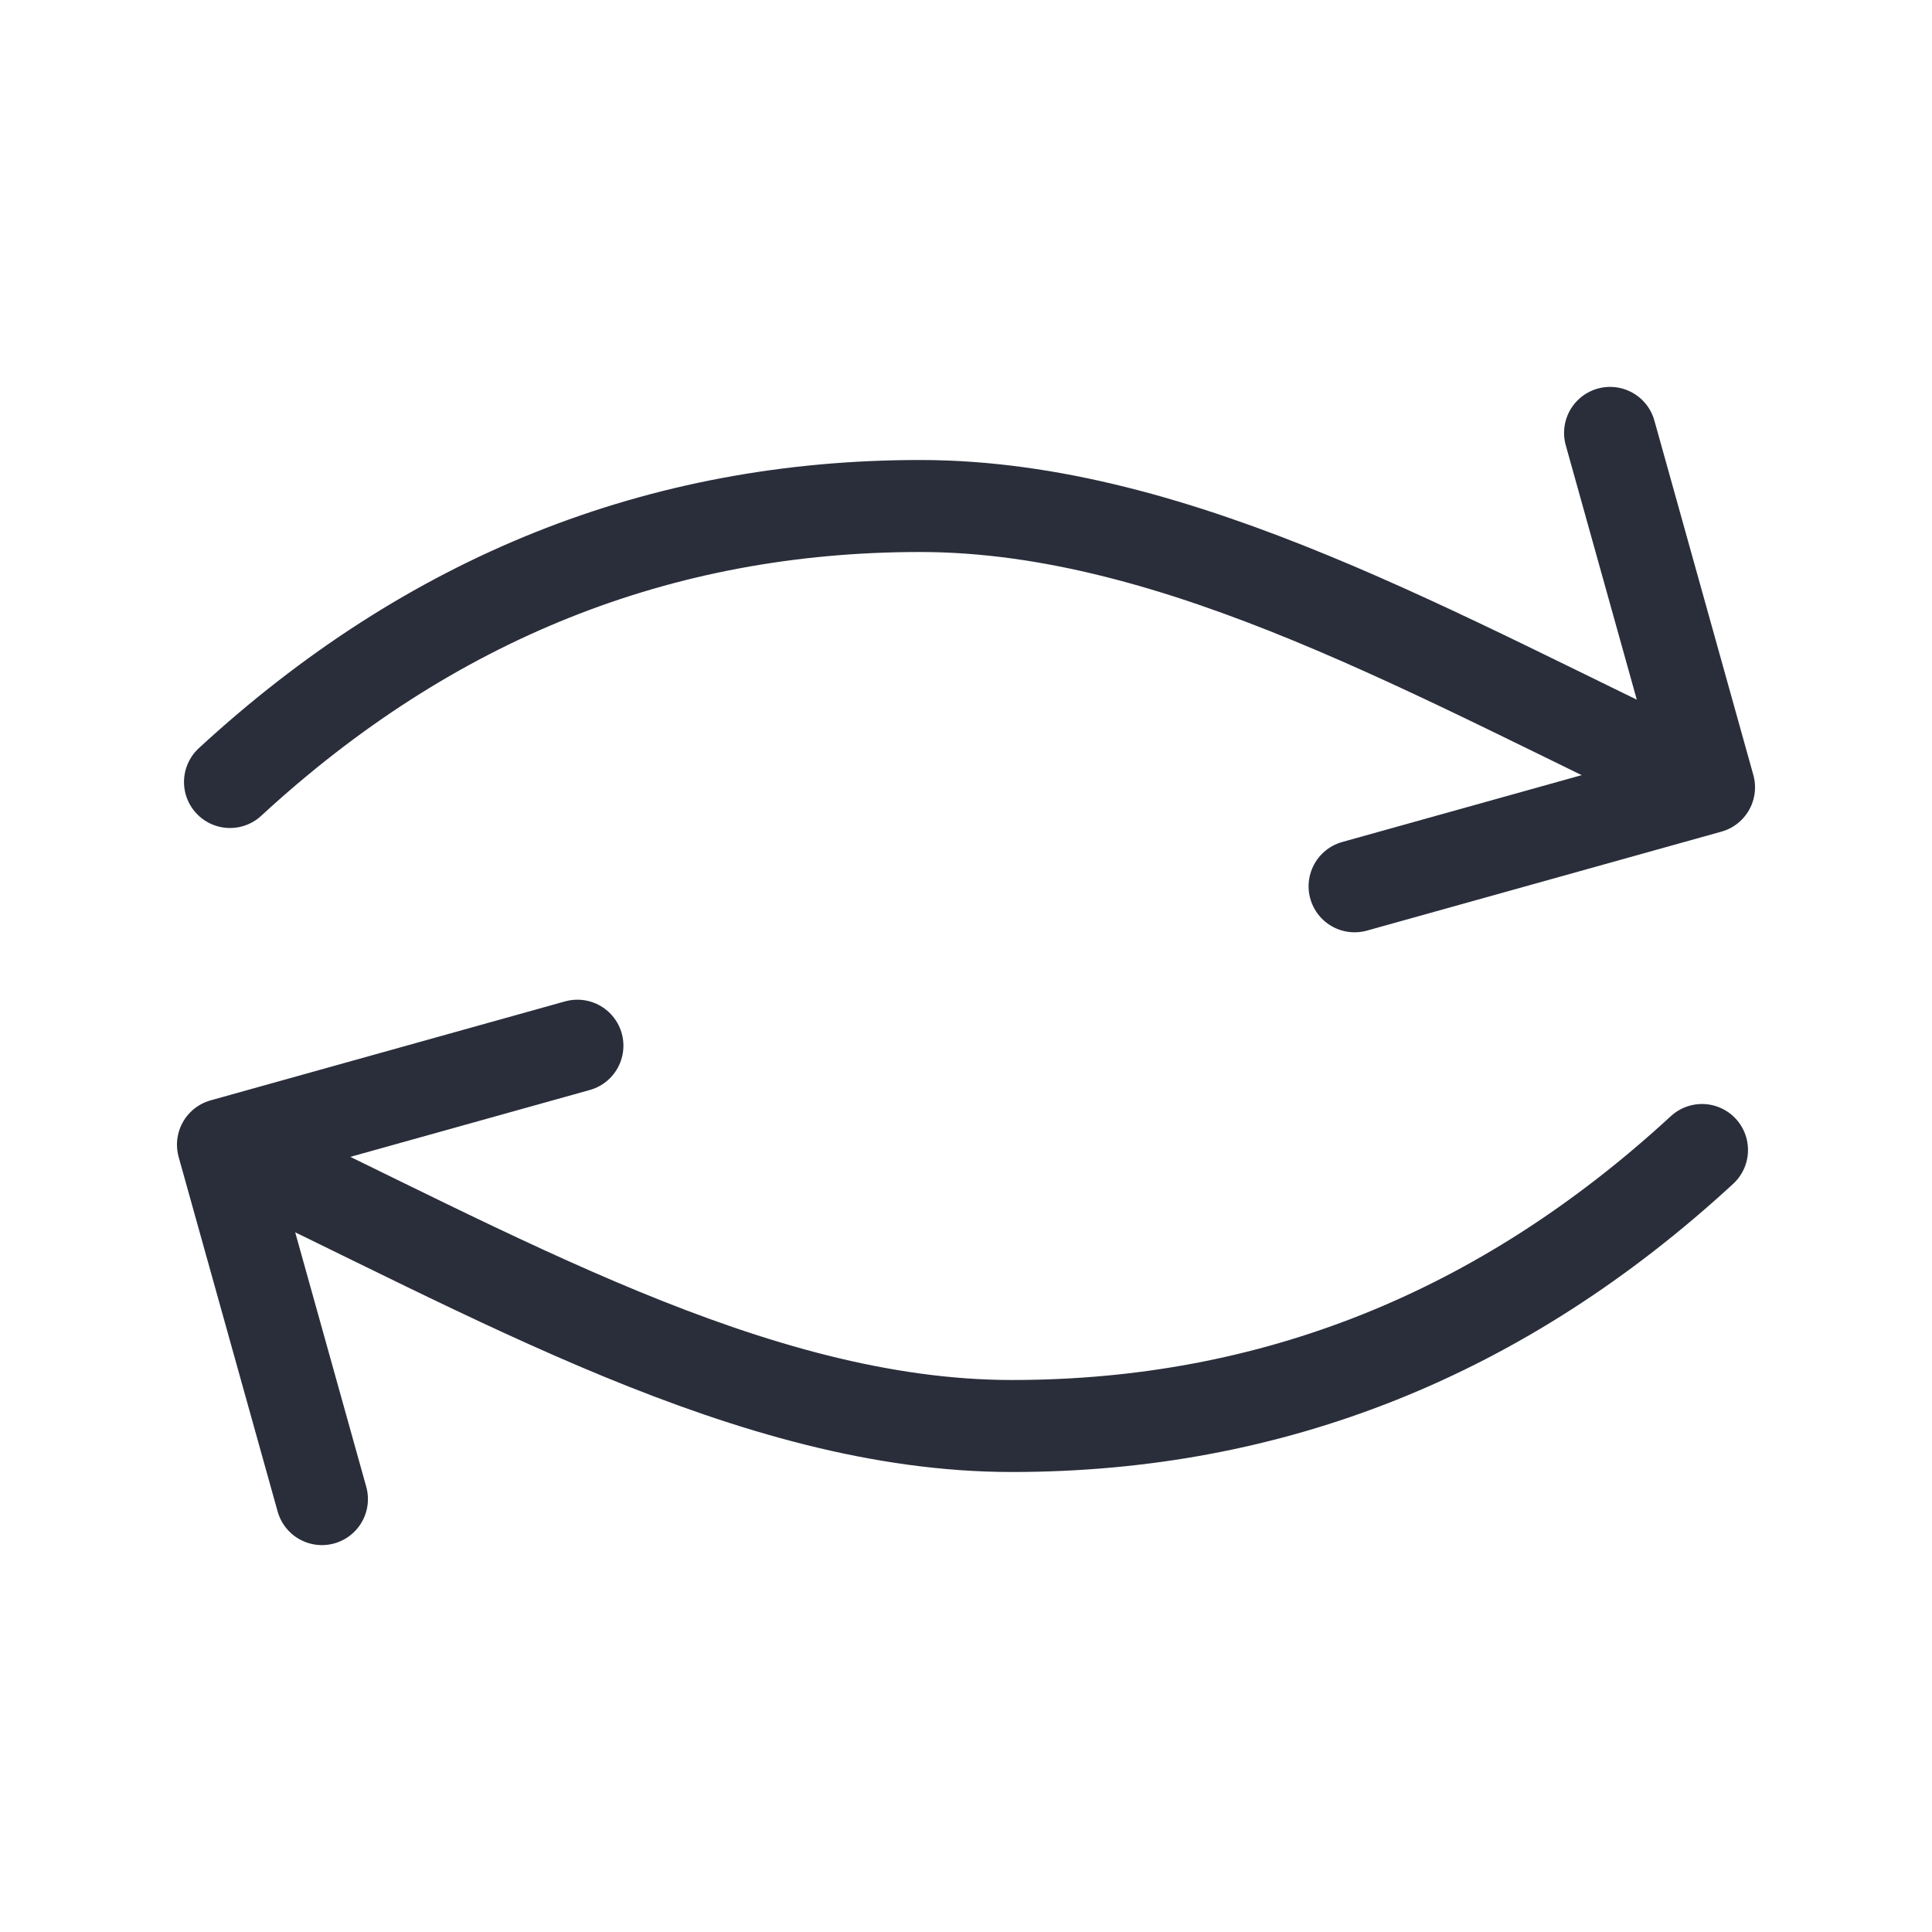
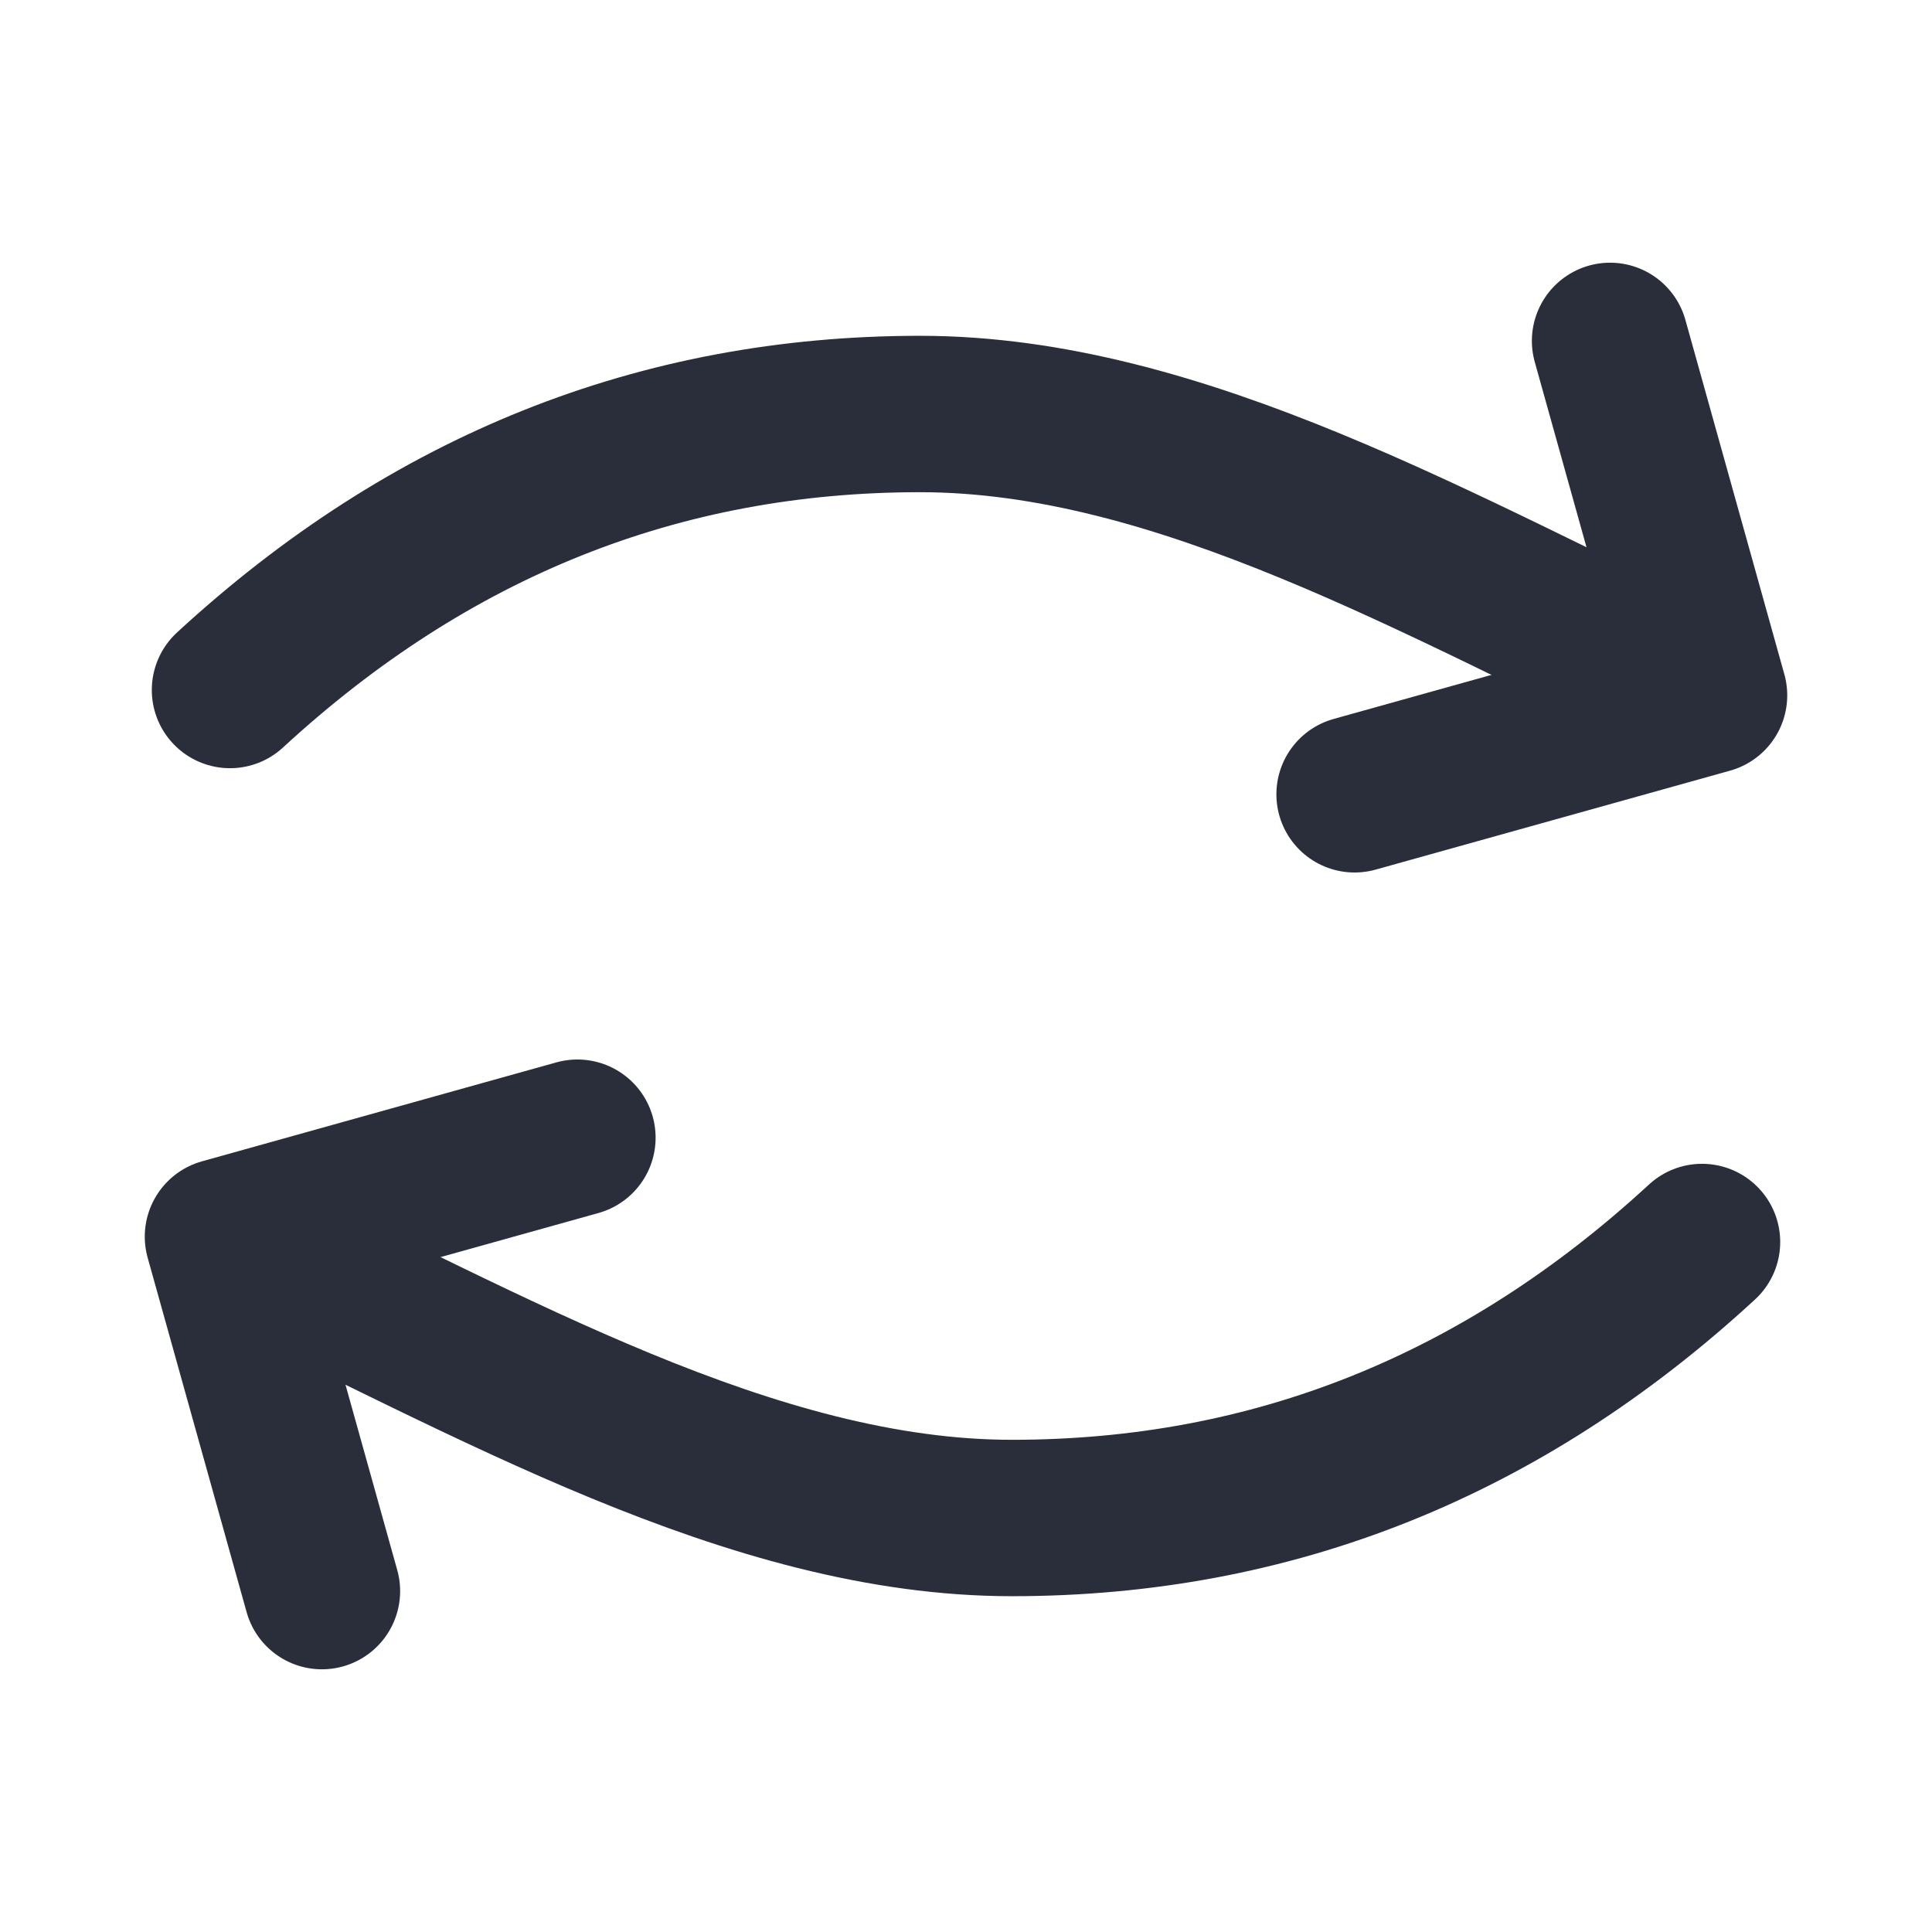
<svg xmlns="http://www.w3.org/2000/svg" height="21" viewBox="0 0 21 21" width="21">
  <g transform="rotate(90 10.5 10.5)">
-     <g fill="none" fill-rule="evenodd" stroke="#2a2e3b" stroke-linecap="round" stroke-linejoin="round" transform="translate(2 2)">
-       <g transform="matrix(0 -1 1 0 .5 16.5)">
+     <g fill="none" fill-rule="evenodd" stroke="#2a2e3b" stroke-linecap="round" stroke-linejoin="round" transform="translate(2 2)" stroke-width="1.7">
+       <g transform="matrix(0 -1 1 0 -.5 16.5)">
        <g transform="rotate(-15.6 16.25 5.75)">
          <path d="m16.25 1.75v4h-4" transform="matrix(0 1 1 0 10.25 -10.25)" />
        </g>
        <path d="m16 6c-2.837-1.333-5.67-3-8.5-3-2.83 0-5.33 1-7.5 3" />
      </g>
-       <g transform="matrix(0 1 -1 0 16 0)">
+       <g transform="matrix(0 1 -1 0 17 0)">
        <g transform="rotate(-15.6 16.75 5.25)">
          <path d="m16.75 1.25v4h-4" transform="matrix(0 1 1 0 11.25 -11.25)" />
        </g>
        <path d="m16.5 5.5c-2.837-1.333-5.67-3-8.5-3-2.83 0-5.33 1-7.5 3" />
      </g>
    </g>
  </g>
</svg>
